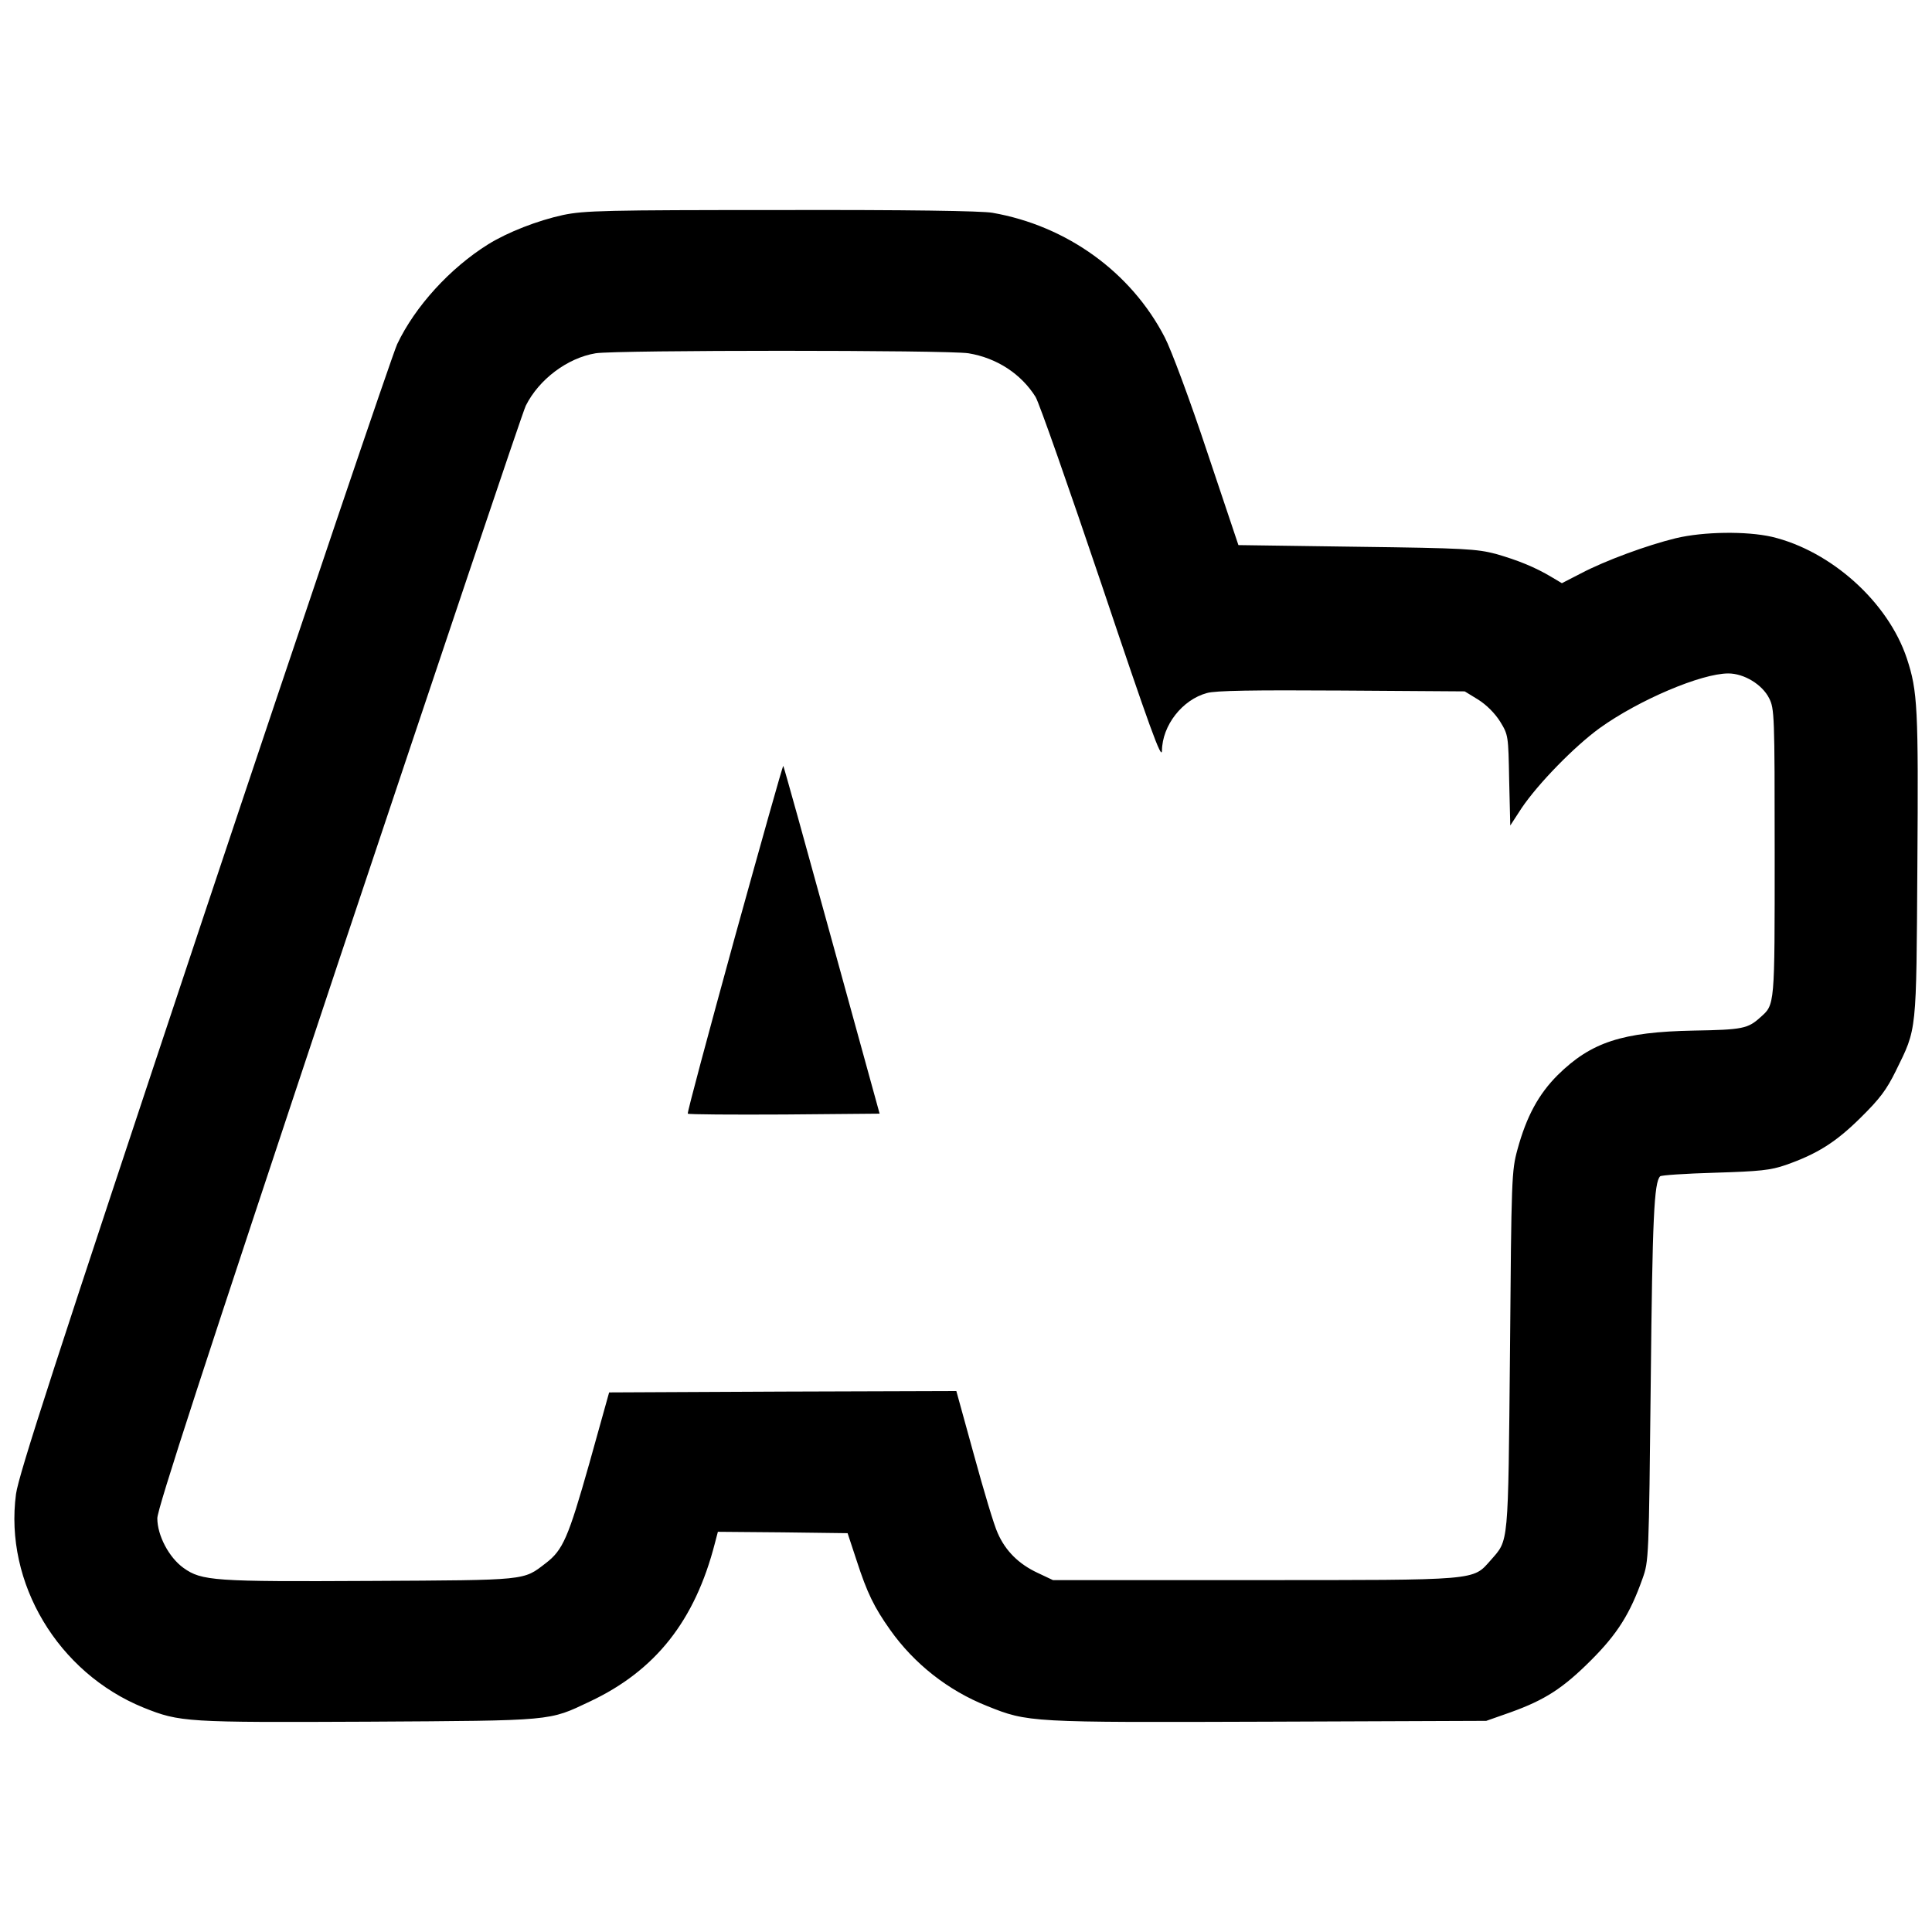
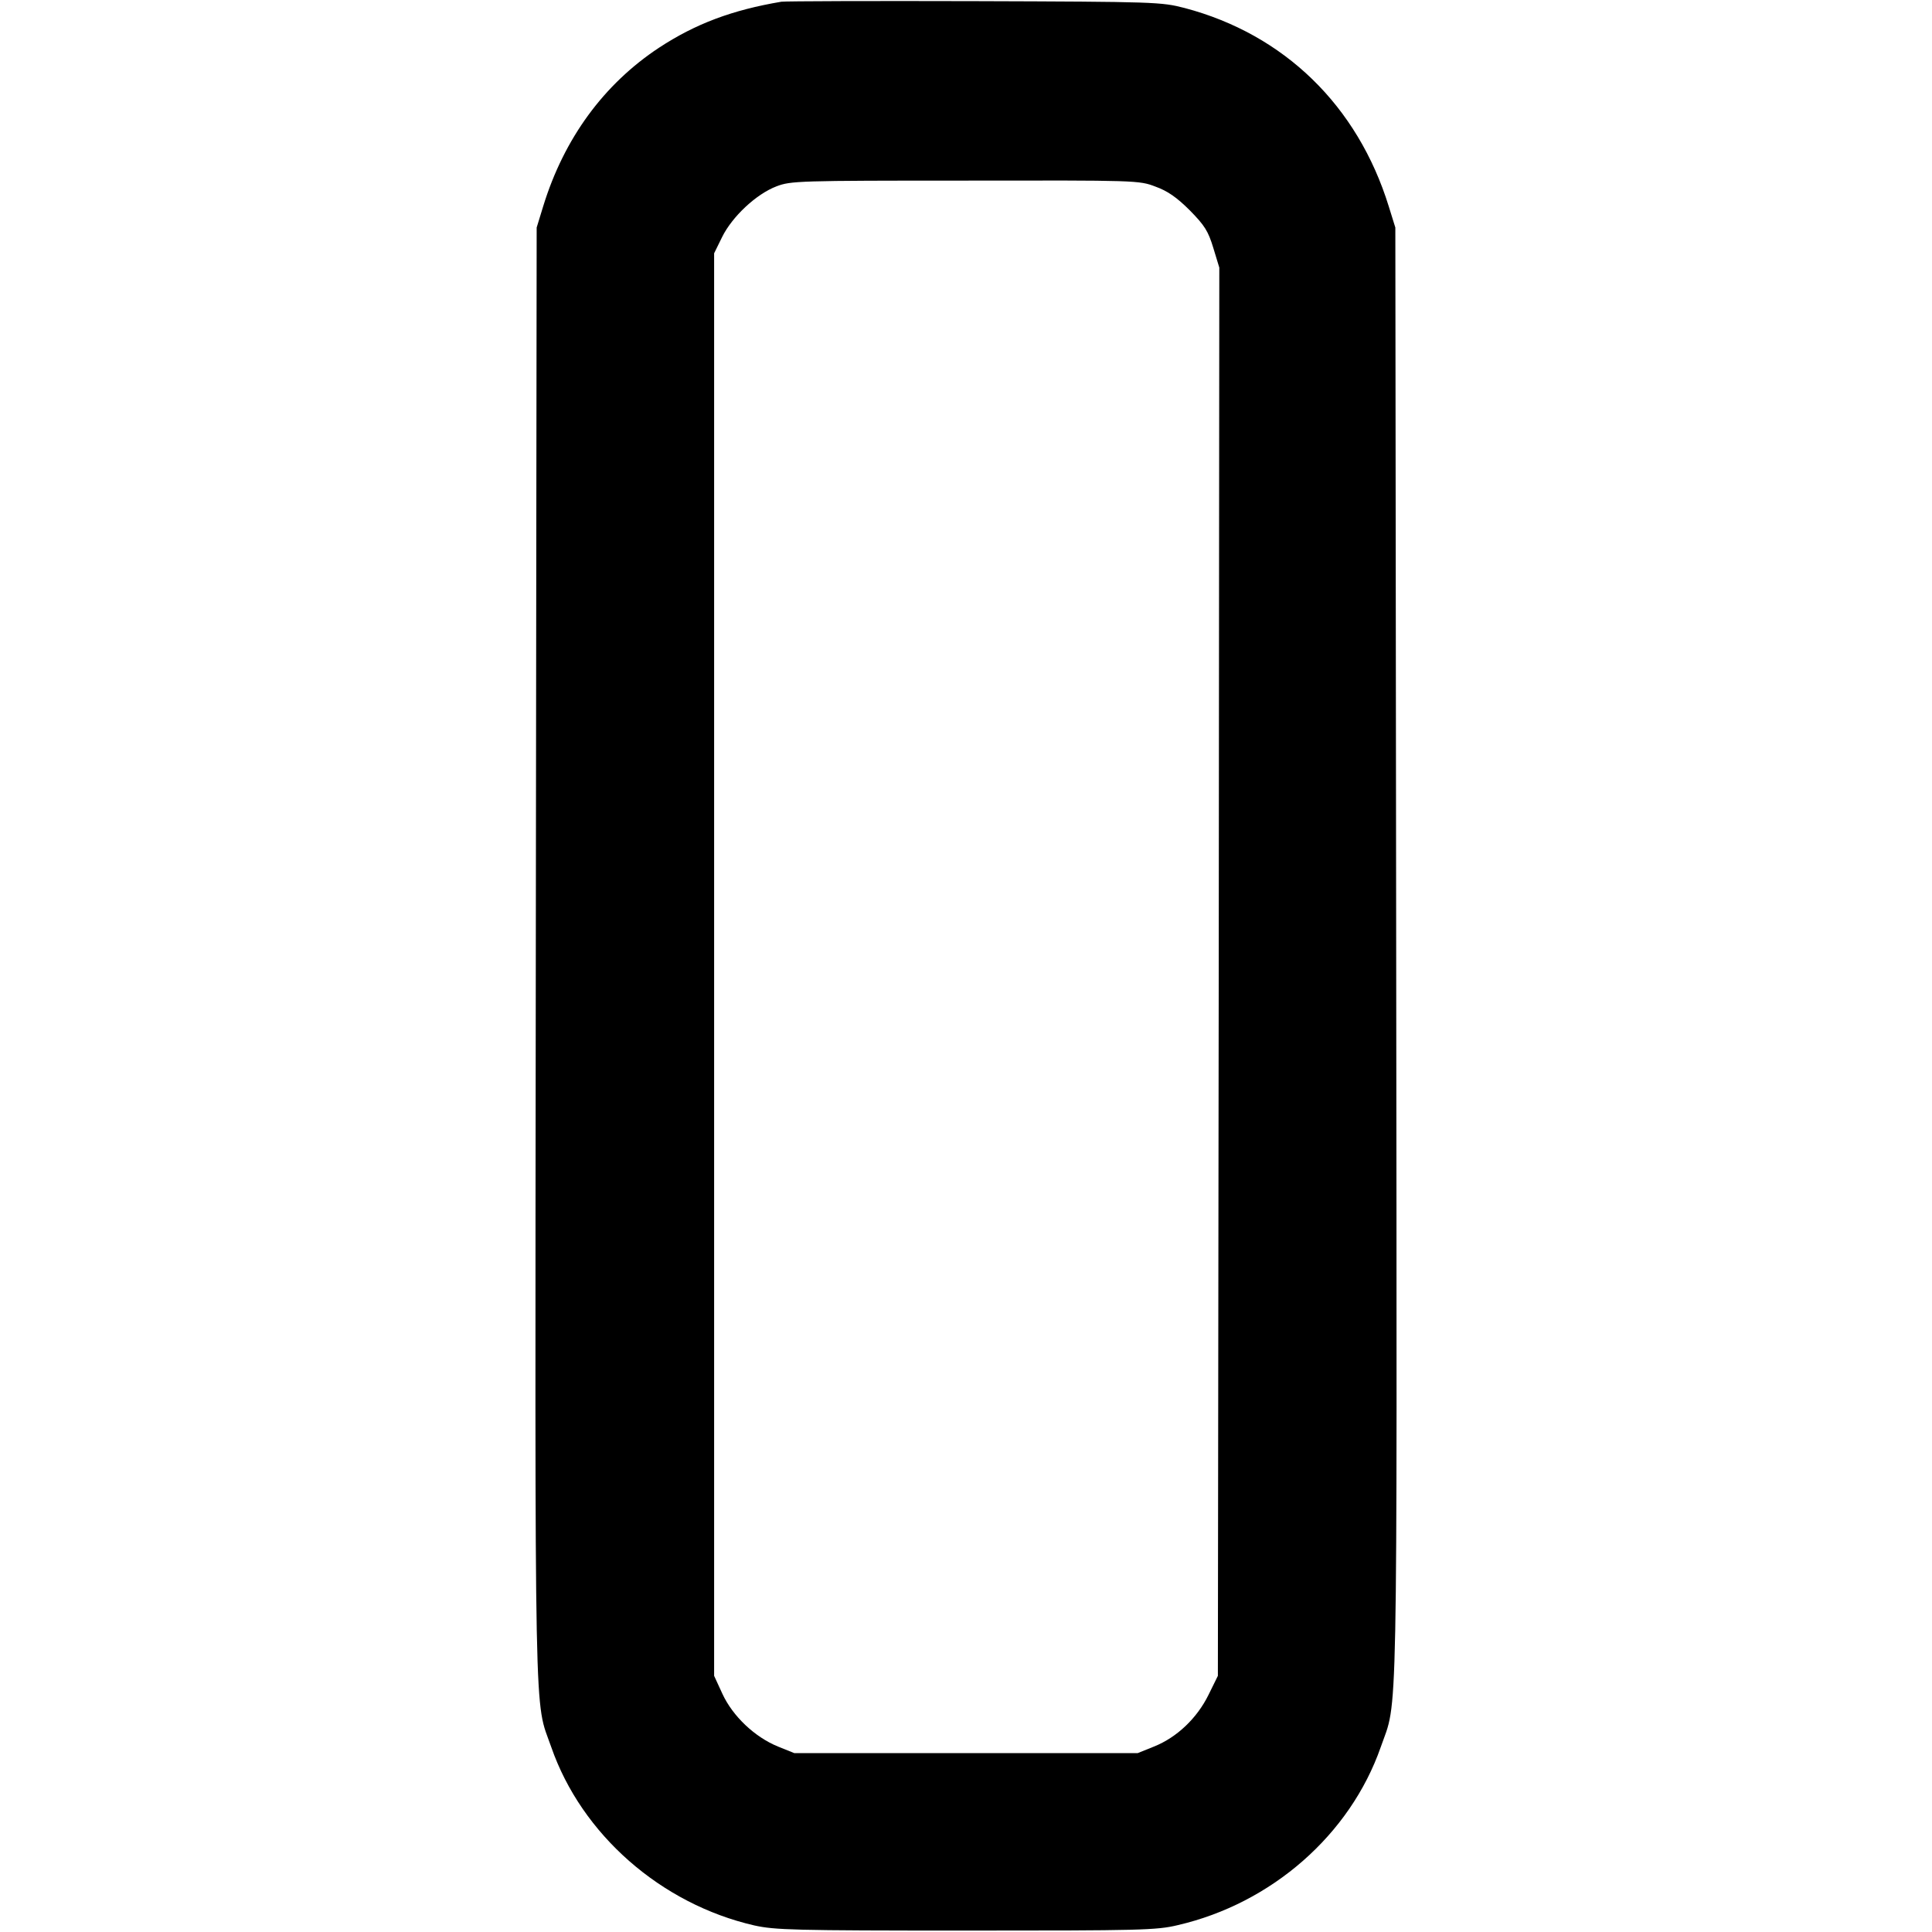
- <svg xmlns="http://www.w3.org/2000/svg" version="1.0" width="700pt" height="700pt" viewBox="0 0 700 700" preserveAspectRatio="xMidYMid meet">
-   <g transform="translate(0,700) scale(0.1,-0.1)" fill="#000000" stroke="none">
-     <path d="M2040 6221 c-92 -20 -200 -62 -271 -106 -138 -86 -265 -225 -330 -362 -17 -37 -333 -969 -701 -2072 -542 -1627 -670 -2023 -680 -2094 -43 -322 152 -648 462 -774 132 -53 153 -54 814 -51 677 4 653 2 803 73 238 112 381 293 453 573 l11 42 235 -2 235 -3 33 -100 c38 -117 63 -168 121 -250 87 -123 210 -220 351 -276 149 -60 153 -60 1020 -57 l789 3 88 31 c125 45 190 87 292 189 95 95 141 168 186 295 23 64 23 72 30 715 6 592 12 721 34 743 3 4 93 10 198 13 164 5 202 9 257 28 114 40 181 82 271 171 70 69 94 101 128 170 77 157 74 131 78 744 4 571 1 632 -38 750 -68 205 -275 390 -489 441 -93 21 -247 19 -348 -5 -103 -25 -256 -81 -345 -128 l-68 -35 -37 22 c-60 36 -122 61 -202 84 -69 18 -112 21 -504 26 l-429 6 -113 337 c-63 190 -131 372 -154 416 -122 236 -355 404 -624 451 -38 7 -313 11 -765 10 -640 0 -714 -2 -791 -18z m1469 -501 c103 -17 191 -75 243 -158 13 -21 120 -327 240 -682 174 -518 217 -636 218 -600 1 92 74 185 163 209 30 9 170 11 488 9 l446 -3 49 -30 c30 -19 60 -49 79 -79 30 -49 30 -51 33 -213 l4 -164 41 63 c60 89 192 224 283 290 142 102 368 198 466 198 57 0 123 -40 148 -90 19 -38 20 -59 20 -560 0 -559 1 -549 -52 -596 -45 -41 -65 -45 -241 -48 -260 -5 -372 -42 -493 -161 -69 -69 -113 -149 -146 -270 -21 -77 -22 -101 -27 -730 -7 -716 -4 -682 -70 -758 -66 -74 -38 -72 -856 -72 l-730 0 -55 26 c-69 32 -117 80 -145 144 -13 27 -51 155 -86 283 l-64 232 -629 -2 -629 -3 -72 -258 c-76 -268 -95 -313 -158 -361 -82 -63 -63 -61 -635 -64 -567 -3 -611 0 -677 47 -53 38 -95 118 -95 180 0 34 166 543 658 2021 363 1086 667 1991 677 2010 48 96 151 173 253 190 72 12 1276 12 1351 0z" />
-     <path d="M2661 3599 c-95 -346 -172 -632 -169 -634 3 -3 160 -4 350 -3 l345 3 -173 628 c-95 346 -174 630 -176 632 -2 2 -81 -280 -177 -626z" />
+ <svg xmlns="http://www.w3.org/2000/svg" version="1.0" width="675pt" height="675pt" viewBox="0 0 675 675" preserveAspectRatio="xMidYMid meet">
+   <g transform="translate(0,675) scale(0.1,-0.1)" fill="#000000" stroke="none">
+     <path d="M2730 6744 c-172 -29 -300 -77 -428 -161 -192 -127 -331 -316 -404 -553 l-23 -75 -3 -2540 c-3 -2780 -6 -2597 54 -2769 106 -305 383 -548 709 -623 73 -16 135 -18 740 -18 607 0 666 1 740 19 328 76 602 316 709 622 60 172 57 -11 54 2769 l-3 2540 -23 74 c-109 352 -365 601 -713 693 -82 21 -98 22 -734 24 -357 1 -661 0 -675 -2z m1307 -646 c42 -15 75 -38 120 -83 52 -53 64 -72 82 -131 l21 -69 -2 -2460 -3 -2460 -33 -67 c-40 -81 -110 -148 -190 -180 l-57 -23 -600 0 -600 0 -57 23 c-81 33 -158 106 -194 184 l-29 63 0 2485 0 2485 28 57 c35 71 119 150 190 177 50 19 75 20 659 20 599 1 608 1 665 -21z" />
  </g>
</svg>
